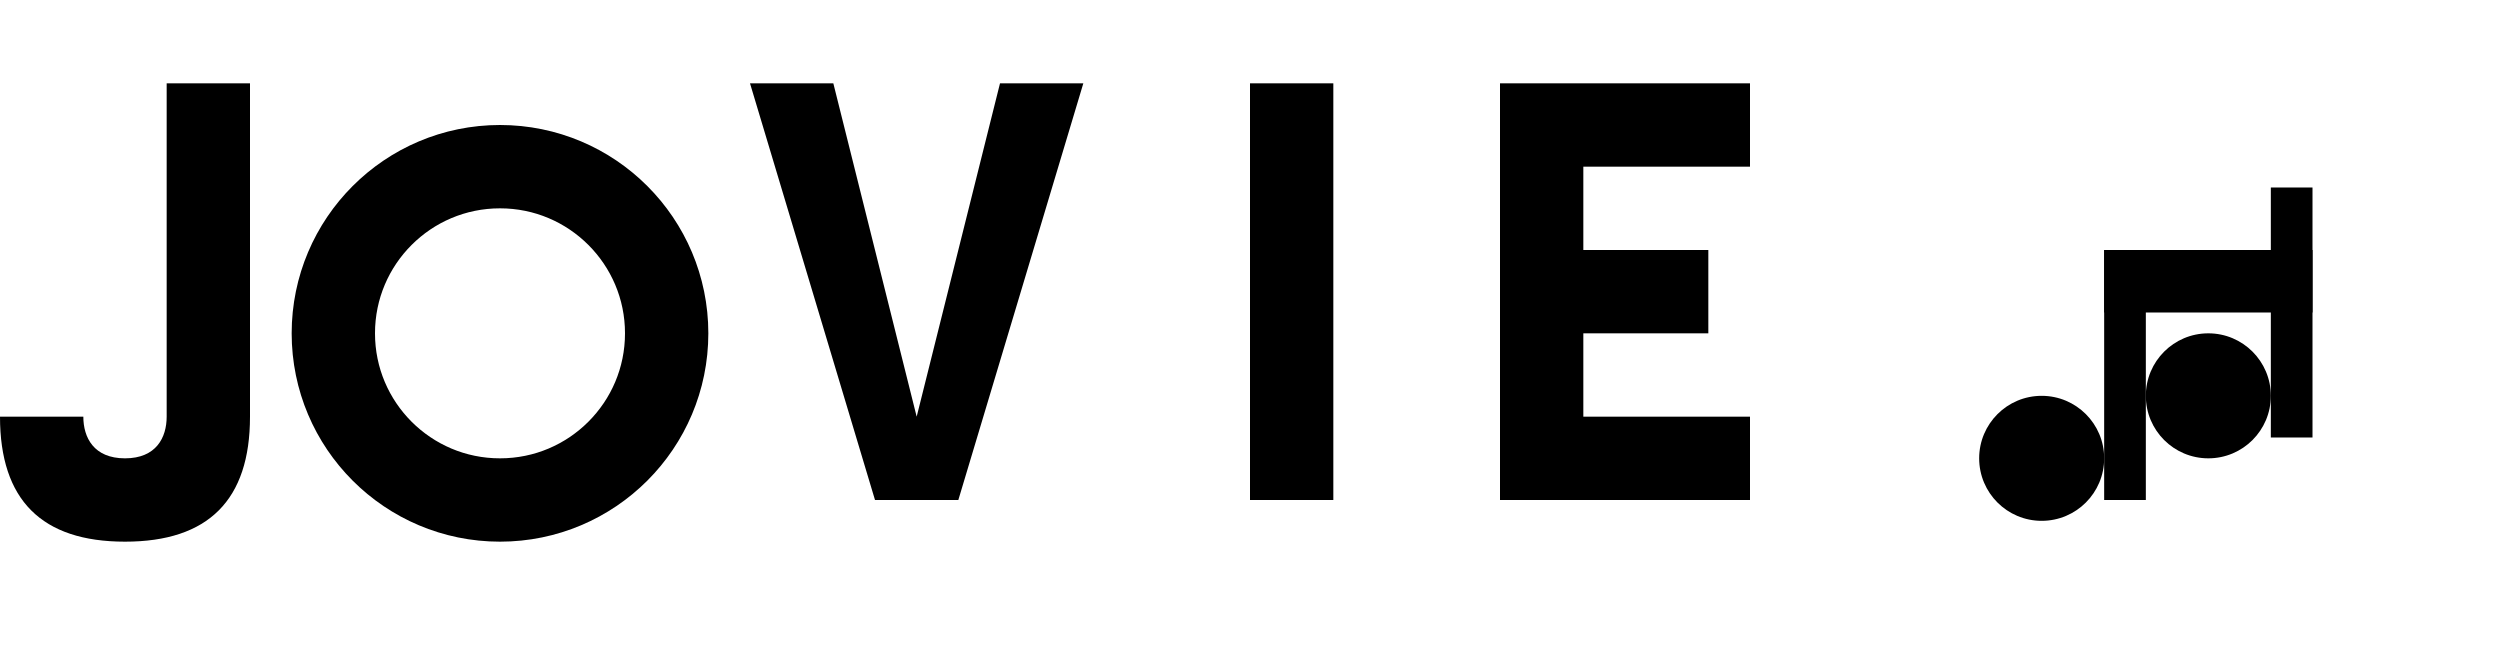
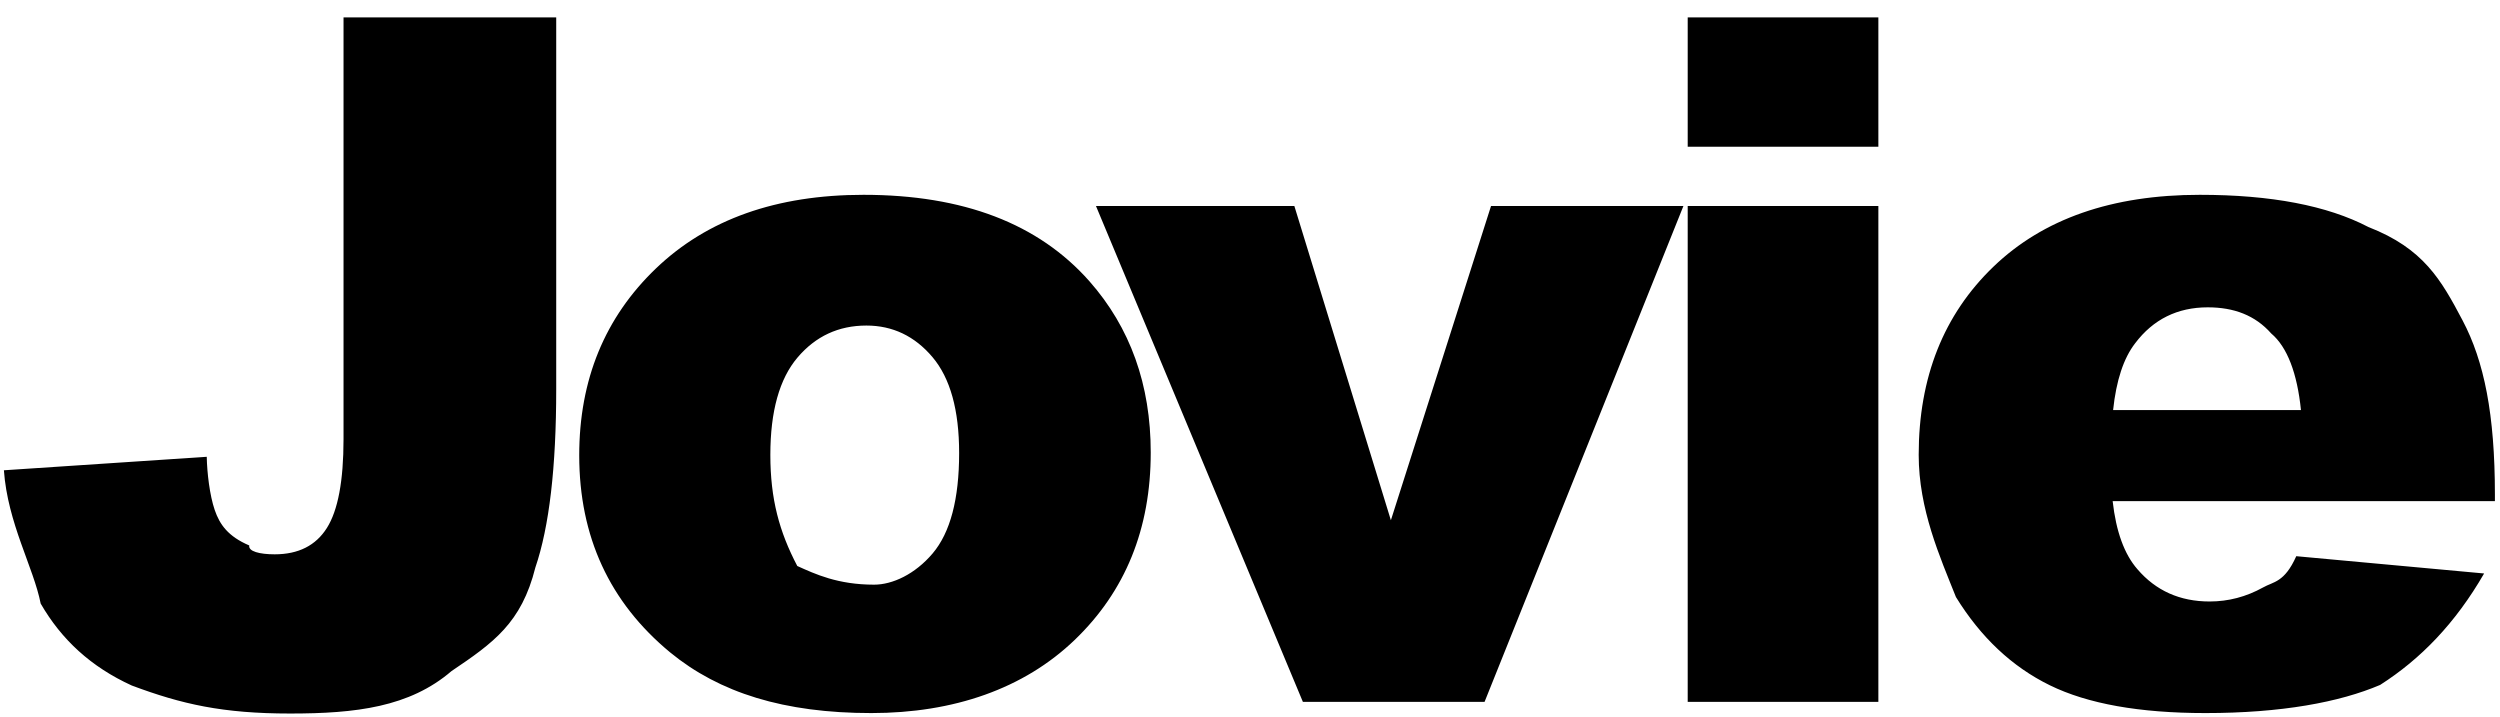
- <svg xmlns="http://www.w3.org/2000/svg" viewBox="0 0 120 32" fill="currentColor">
-   <path d="M8 4h4v16c0 4-2 6-6 6s-6-2-6-6h4c0 1 0.5 2 2 2s2-1 2-2V4z" />
-   <circle cx="24" cy="16" r="8" fill="none" stroke="currentColor" stroke-width="4" />
-   <path d="M40 4l4 16 4-16h4l-6 20h-4l-6-20h4z" />
-   <rect x="60" y="4" width="4" height="20" />
-   <path d="M72 4h12v4h-8v4h6v4h-6v4h8v4H72V4z" />
-   <g transform="translate(94, 4)">
-     <circle cx="4" cy="18" r="3" fill="currentColor" />
-     <circle cx="12" cy="15" r="3" fill="currentColor" />
-     <rect x="7" y="8" width="2" height="12" fill="currentColor" />
-     <rect x="15" y="5" width="2" height="12" fill="currentColor" />
-     <path d="M7 8h10v3H7z" fill="currentColor" />
-   </g>
+ <svg xmlns="http://www.w3.org/2000/svg" width="136px" height="39px">
+   <path fill-rule="evenodd" fill="currentColor" d="M114.928,27.260 C115.114,28.919 115.565,30.155 116.278,30.968 C117.281,32.136 118.589,32.721 120.203,32.721 C121.222,32.721 122.191,32.467 123.108,31.959 C123.669,31.637 124.272,31.70 124.917,30.257 L135.136,31.197 C133.573,33.906 131.687,35.849 129.479,37.26 C127.270,38.203 124.102,38.791 119.973,38.791 C116.389,38.791 113.568,38.287 111.513,37.280 C109.457,36.273 107.754,34.672 106.403,32.479 C105.53,30.287 104.377,27.709 104.377,24.745 C104.377,20.529 105.732,17.117 108.442,14.509 C111.152,11.902 114.893,10.598 119.668,10.598 C123.541,10.598 126.599,11.182 128.842,12.350 C131.84,13.519 132.792,15.212 133.964,17.430 C135.136,19.649 135.723,22.535 135.723,26.91 L135.723,27.260 L114.928,27.260 ZM123.554,18.14 C122.679,17.151 121.528,16.719 120.101,16.719 C118.453,16.719 117.136,17.371 116.151,18.675 C115.522,19.488 115.123,20.698 114.953,22.307 L125.172,22.307 C124.968,20.309 124.429,18.878 123.554,18.14 ZM91.811,11.207 L102.183,11.207 L102.183,38.182 L91.811,38.182 L91.811,11.207 ZM91.811,0.946 L102.183,0.946 L102.183,7.982 L91.811,7.982 L91.811,0.946 ZM70.877,38.182 L59.621,11.207 L70.413,11.207 L75.664,28.301 L81.112,11.207 L91.578,11.207 L80.76,38.182 L70.877,38.182 ZM58.459,34.816 C55.698,37.466 51.880,38.791 47.4,38.791 C42.654,38.791 39.138,37.691 36.454,35.489 C33.157,32.763 31.510,29.190 31.510,24.771 C31.510,20.656 32.903,17.265 35.689,14.598 C38.475,11.931 42.238,10.598 46.978,10.598 C52.398,10.598 56.492,12.164 59.262,15.297 C61.487,17.820 62.600,20.927 62.600,24.618 C62.600,28.767 61.220,32.166 58.459,34.816 ZM50.725,19.424 C49.756,18.281 48.558,17.710 47.131,17.710 C45.619,17.710 44.370,18.290 43.385,19.449 C42.400,20.609 41.907,22.375 41.907,24.745 C41.907,27.150 42.395,28.928 43.372,30.79 C44.349,31.231 45.577,31.806 47.55,31.806 C48.550,31.806 49.777,31.239 50.737,30.105 C51.697,28.970 52.177,27.150 52.177,24.644 C52.177,22.307 51.693,20.567 50.725,19.424 ZM24.562,36.507 C22.277,38.47 19.351,38.816 15.783,38.816 C12.11,38.816 9.89,38.309 7.17,37.293 C4.944,36.277 3.342,34.791 2.213,32.835 C1.83,30.879 0.416,28.462 0.212,25.583 L11.247,24.85 C11.264,25.727 11.408,26.947 11.680,27.742 C11.952,28.538 12.410,29.182 13.56,29.673 C13.498,29.995 14.127,30.155 14.942,30.155 C16.233,30.155 17.180,29.677 17.783,28.721 C18.386,27.766 18.688,26.154 18.688,23.887 L18.688,0.946 L30.258,0.946 L30.258,21.176 C30.258,25.423 29.880,28.655 29.124,30.872 C28.368,33.89 26.847,34.967 24.562,36.507 Z" />
</svg>
